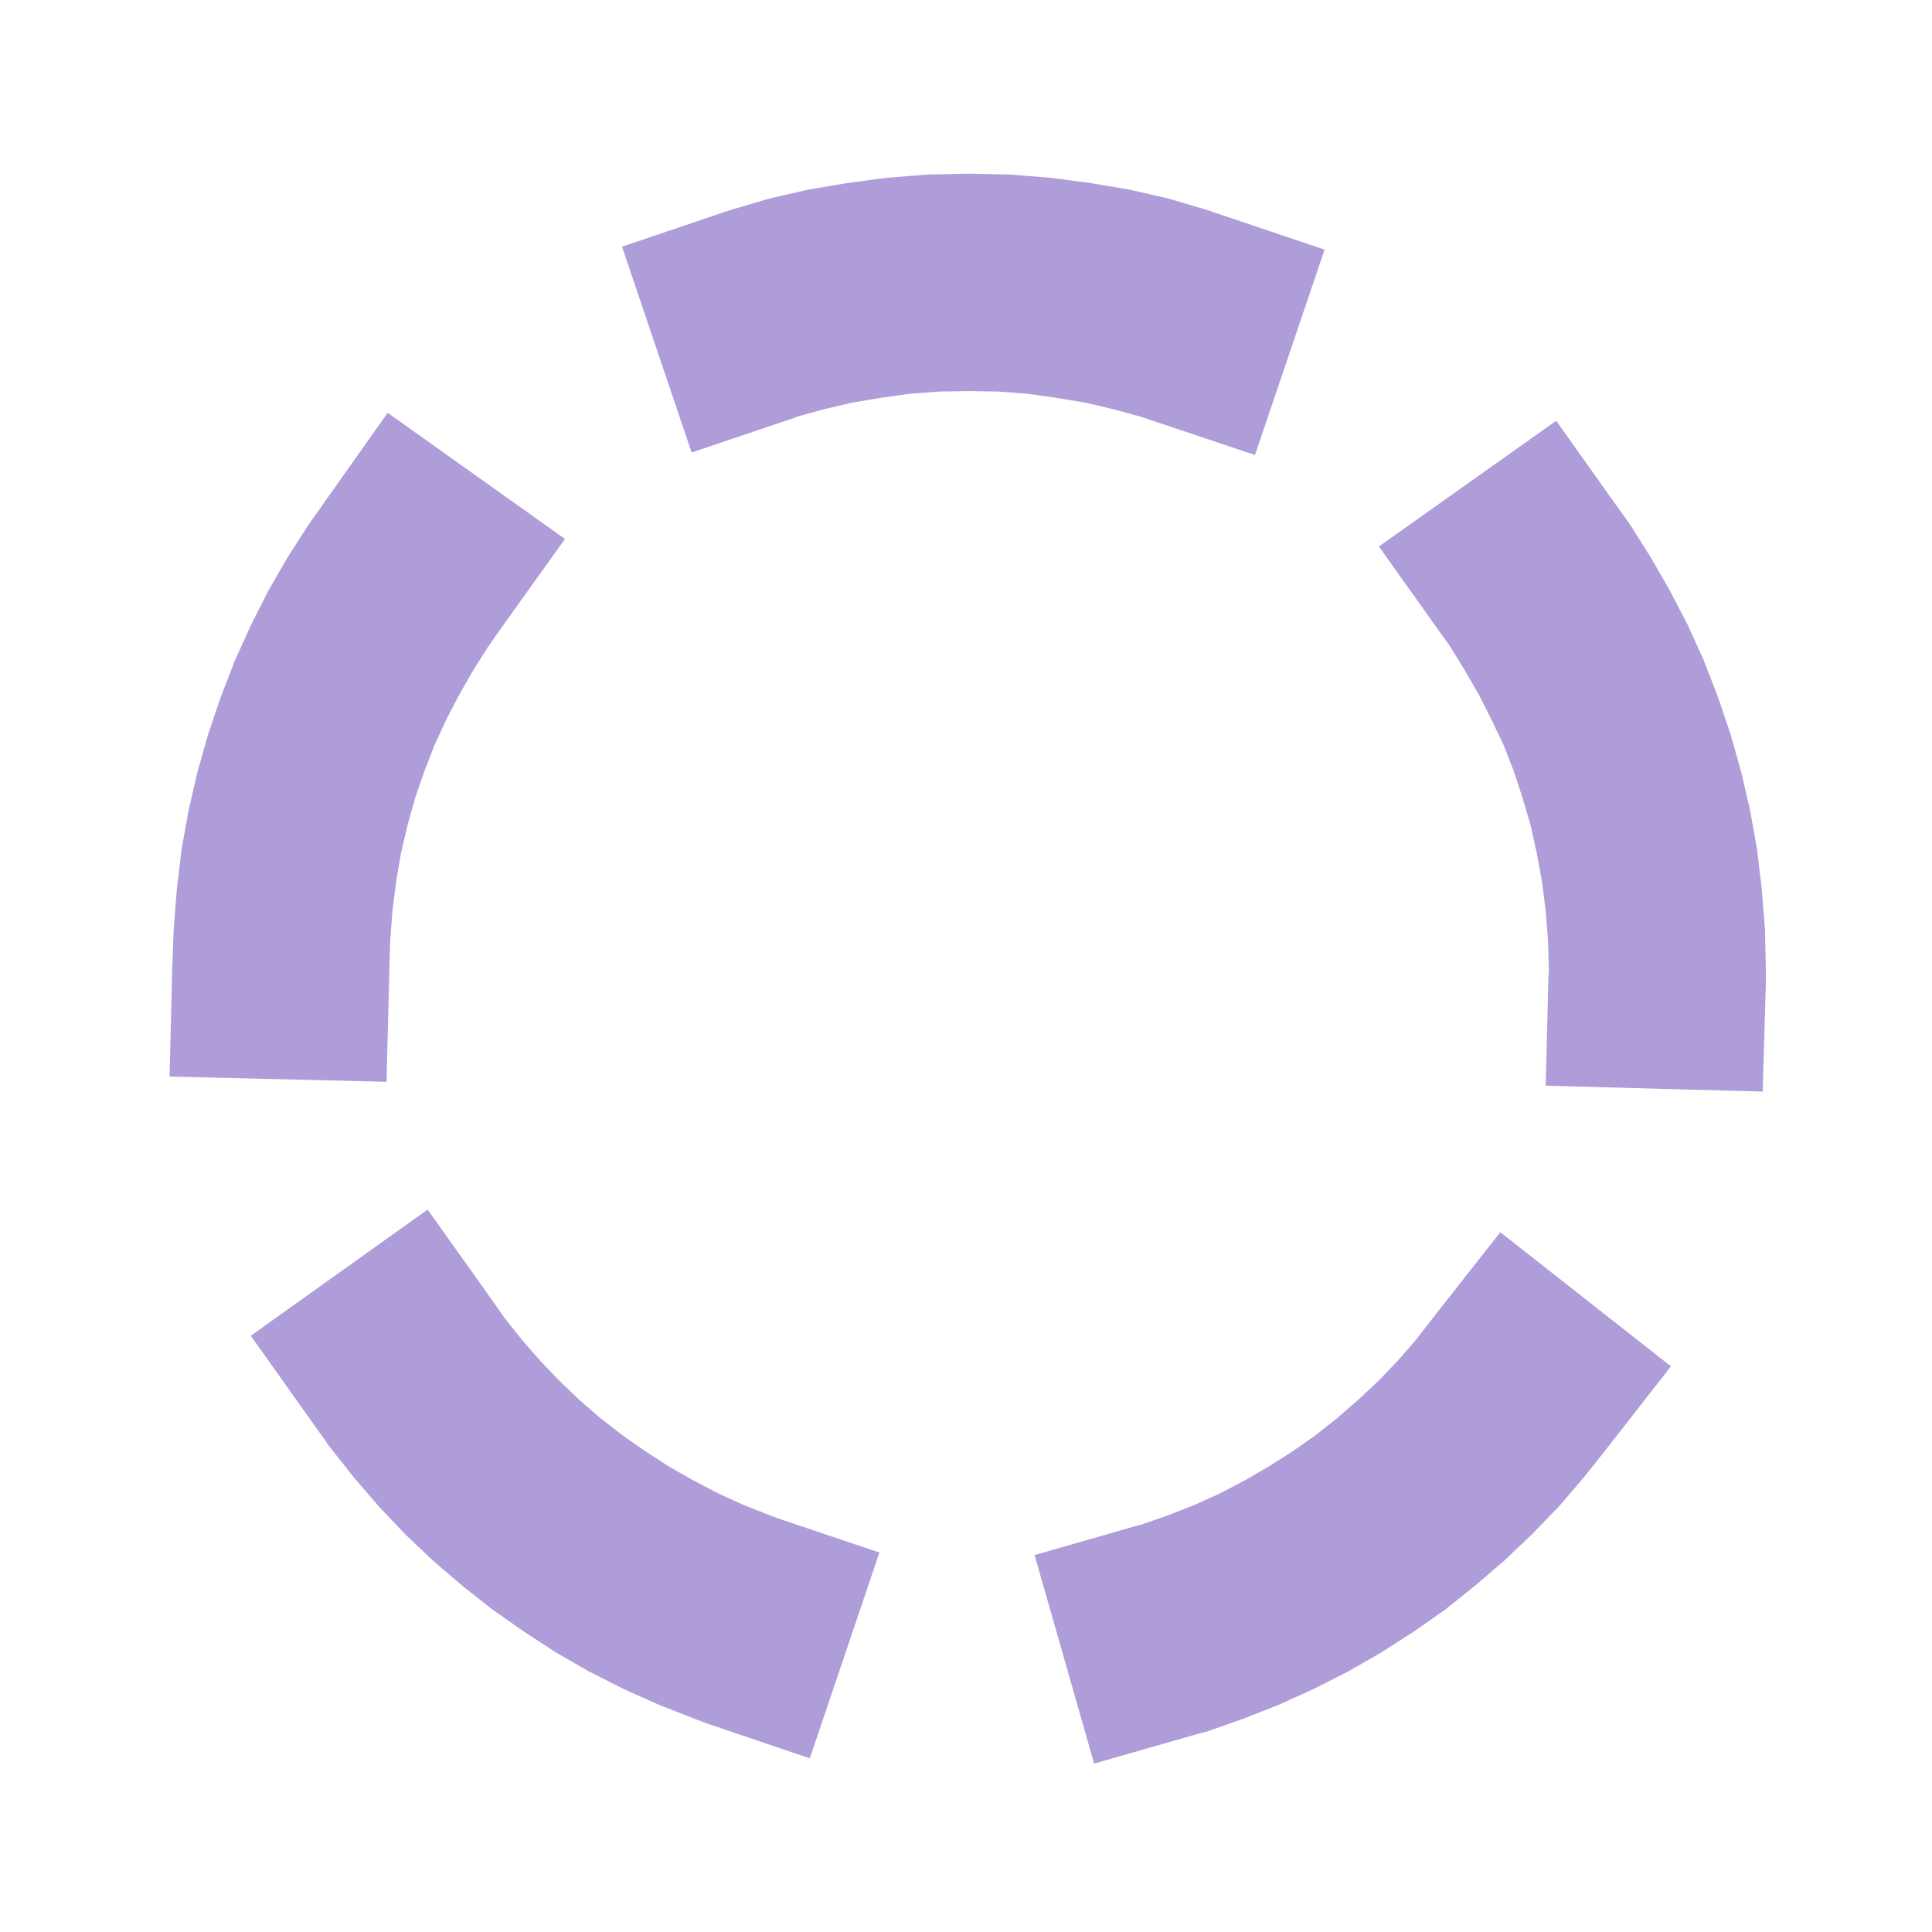
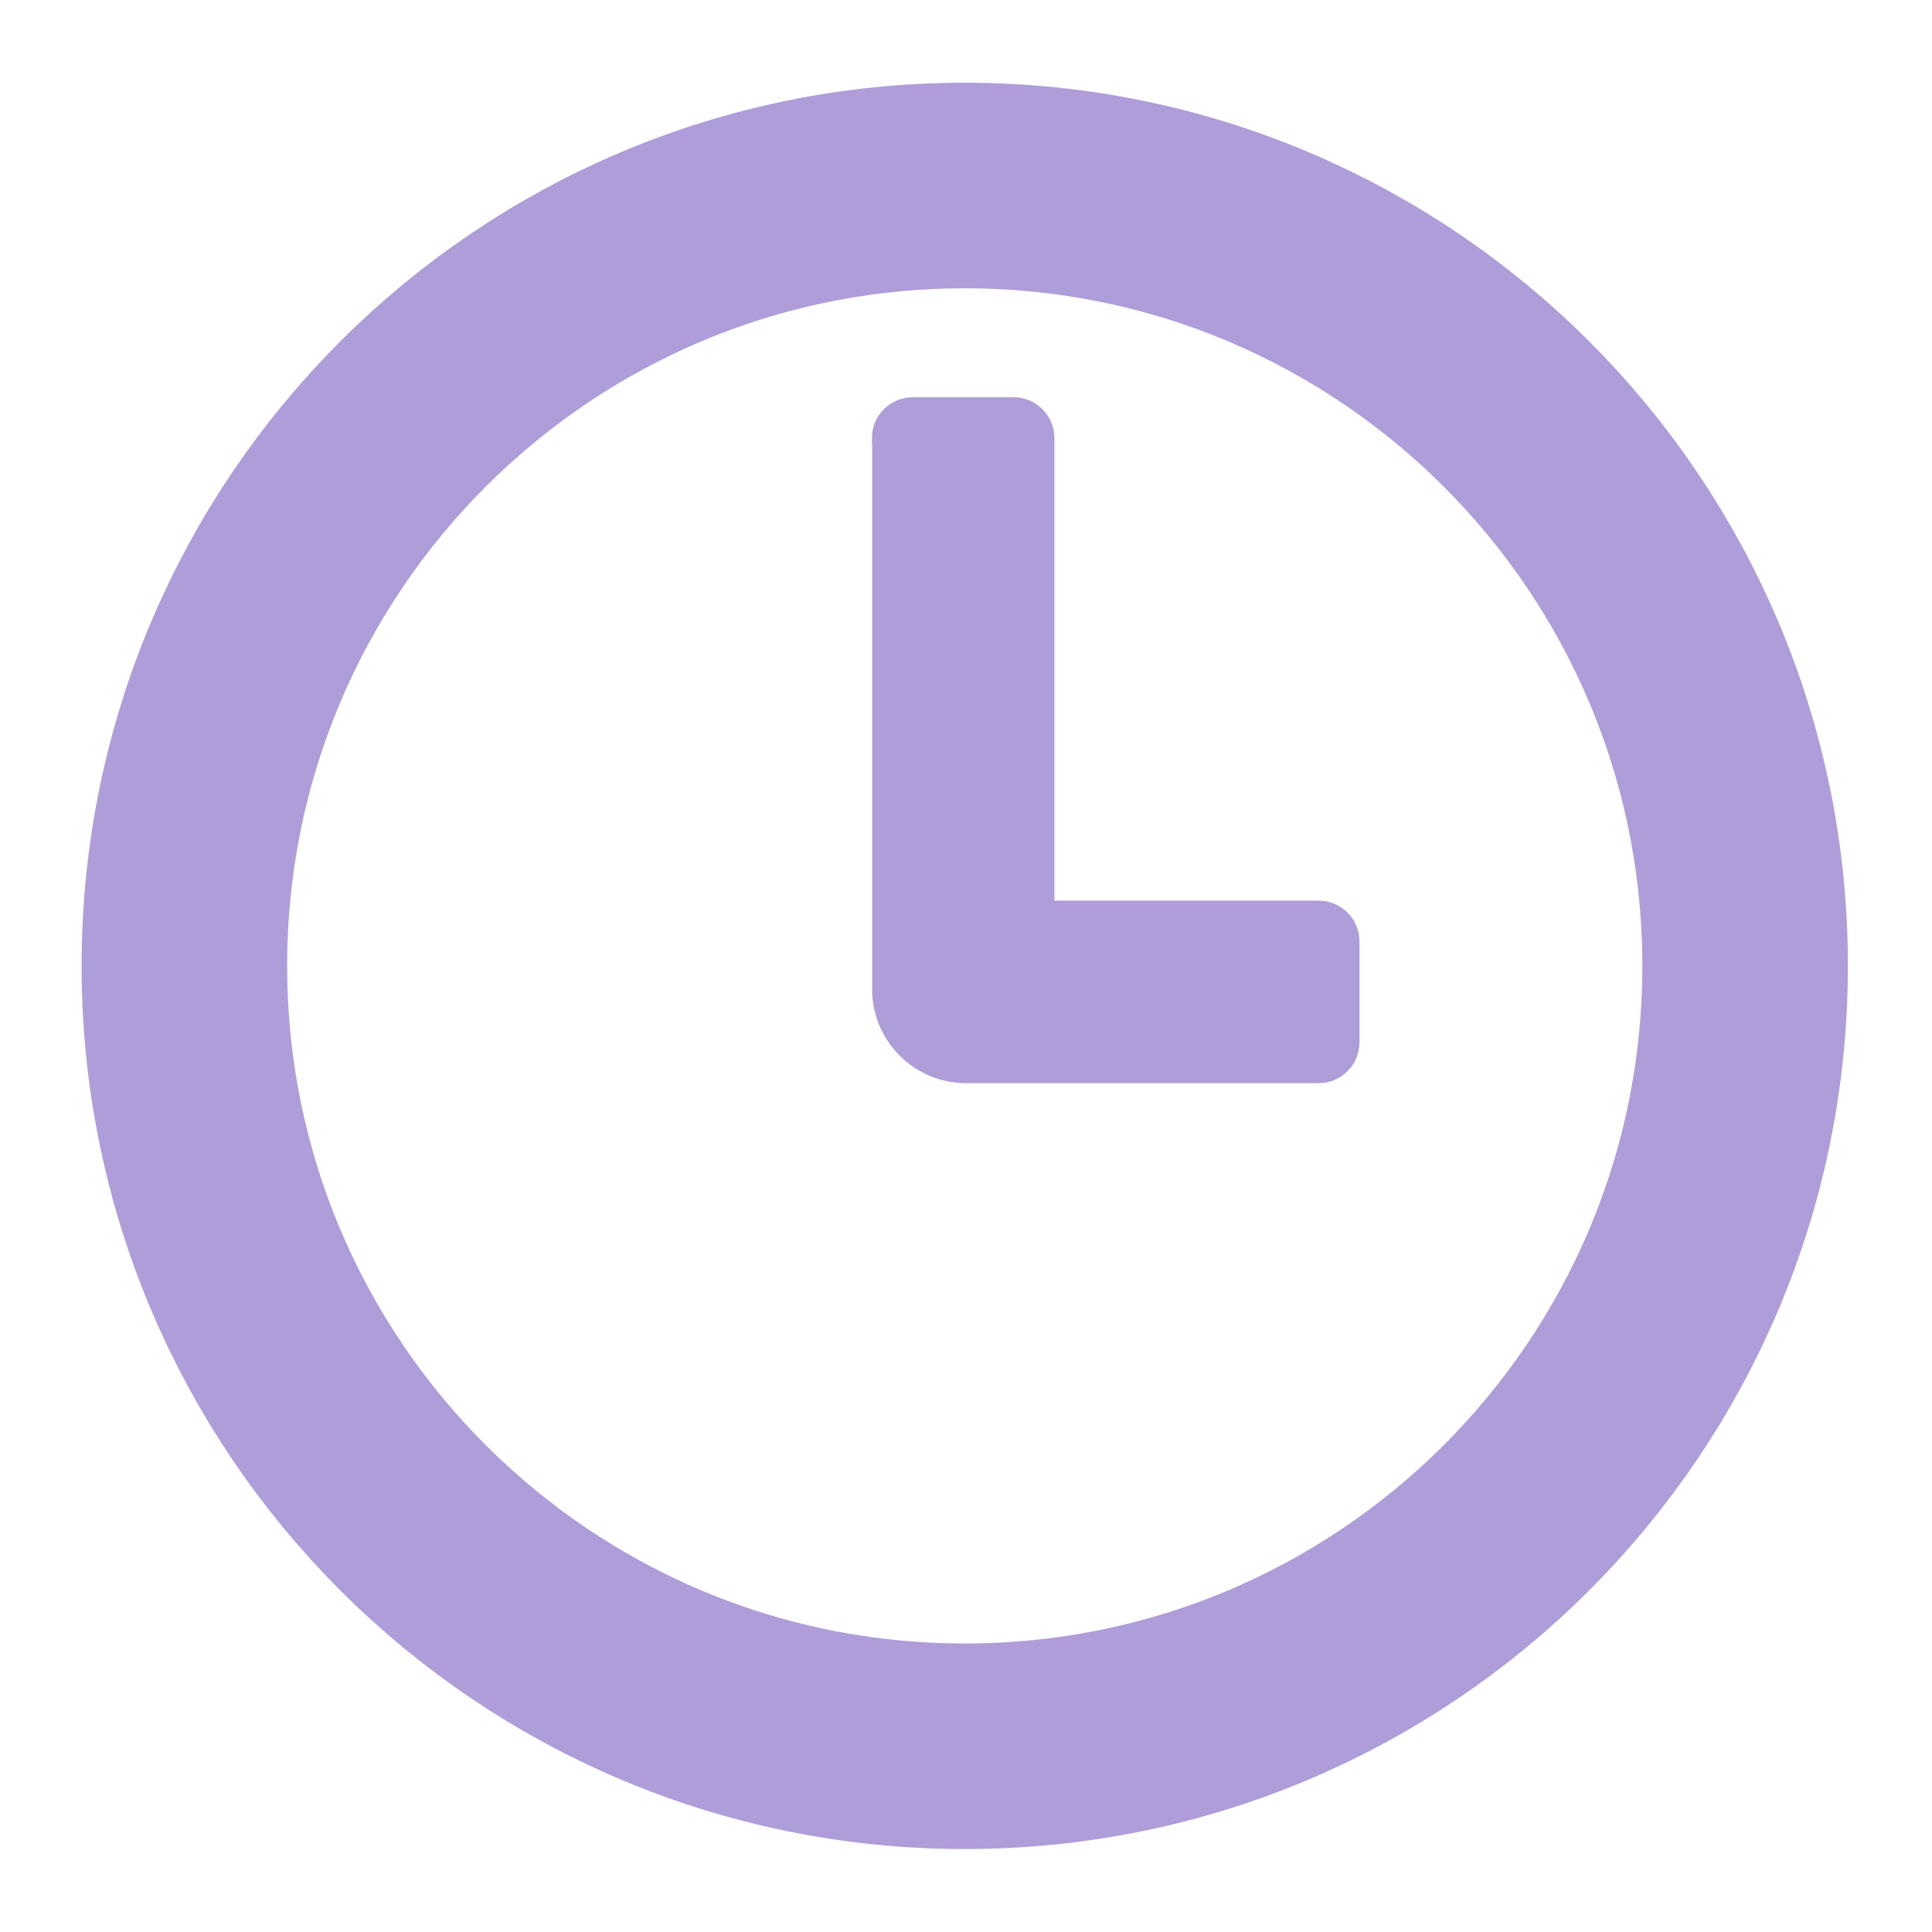
- <svg xmlns="http://www.w3.org/2000/svg" width="32" height="32" viewBox="0 0 8.467 8.467" version="1.1" id="svg5">
-   <defs id="defs2" />
-   <g id="layer1">
-     <path style="color:#000000;fill:#af9dd9;stroke-linecap:square;stroke-dasharray:1.904;-inkscape-stroke:none" d="m -4.795,-7.729 -0.457,0.131 -0.033,0.008 -0.162,0.057 -0.158,0.062 -0.154,0.07 -0.15,0.076 -0.146,0.084 -0.143,0.092 -0.137,0.096 -0.131,0.105 -0.127,0.109 -0.121,0.115 -0.117,0.121 -0.109,0.127 -0.09,0.113 -0.293,0.375 0.748,0.588 0.293,-0.373 0.076,-0.098 0.08,-0.092 0.084,-0.088 0.09,-0.084 0.092,-0.08 0.096,-0.076 0.1,-0.07 0.104,-0.066 0.105,-0.061 0.109,-0.057 0.113,-0.051 0.115,-0.045 0.117,-0.041 0.01,-0.002 0.457,-0.131 z m 1.246,0.023 -0.305,0.902 0.451,0.152 0.031,0.012 0.115,0.045 0.111,0.051 0.109,0.057 0.107,0.061 0.102,0.066 0.1,0.07 0.098,0.076 0.092,0.08 0.088,0.084 0.084,0.088 0.08,0.092 0.076,0.096 0.059,0.084 0.277,0.389 0.775,-0.553 -0.275,-0.387 -0.074,-0.104 -0.104,-0.131 -0.109,-0.127 -0.115,-0.121 -0.121,-0.115 -0.127,-0.109 -0.133,-0.105 -0.137,-0.096 -0.141,-0.092 -0.146,-0.084 -0.15,-0.076 -0.156,-0.07 -0.158,-0.062 -0.053,-0.02 z m -4.176,2.922 -0.014,0.477 v 0.053 l 0.004,0.18 0.014,0.178 0.021,0.176 0.031,0.172 0.039,0.168 0.047,0.166 0.055,0.162 0.062,0.16 0.07,0.154 0.078,0.15 0.084,0.146 0.09,0.143 0.049,0.068 0.275,0.387 0.777,-0.551 -0.277,-0.389 -0.035,-0.049 -0.064,-0.104 -0.062,-0.107 -0.055,-0.109 -0.053,-0.111 -0.045,-0.115 -0.039,-0.119 -0.035,-0.119 -0.027,-0.123 -0.023,-0.125 -0.016,-0.127 -0.01,-0.129 -0.004,-0.133 0.002,-0.029 0.012,-0.475 z m 6.031,0.043 -0.012,0.475 -0.004,0.145 -0.01,0.129 -0.016,0.127 -0.021,0.125 -0.029,0.123 -0.033,0.119 -0.041,0.119 -0.045,0.115 -0.051,0.111 -0.057,0.109 -0.061,0.107 -0.066,0.104 -0.059,0.084 -0.277,0.387 0.777,0.553 0.275,-0.389 0.072,-0.102 0.092,-0.143 0.084,-0.146 0.076,-0.15 0.07,-0.154 0.062,-0.16 0.055,-0.162 0.047,-0.166 0.039,-0.168 0.031,-0.172 0.021,-0.176 0.014,-0.178 0.006,-0.166 0.012,-0.477 z M -5.5,-1.994 -5.805,-1.094 l 0.451,0.152 0.068,0.023 0.166,0.049 0.17,0.039 0.172,0.029 0.176,0.023 0.176,0.014 0.18,0.004 0.18,-0.004 0.178,-0.014 0.174,-0.023 0.172,-0.029 0.17,-0.039 0.166,-0.049 0.031,-0.01 0.449,-0.152 -0.305,-0.902 -0.451,0.152 -0.008,0.004 -0.119,0.033 -0.123,0.029 -0.125,0.021 -0.127,0.018 -0.131,0.01 -0.131,0.002 -0.131,-0.002 -0.129,-0.01 -0.127,-0.018 -0.125,-0.021 -0.123,-0.029 -0.121,-0.033 -0.047,-0.016 z" id="path234" transform="scale(-1)" />
+ <svg xmlns="http://www.w3.org/2000/svg" height="32" viewBox="0 0 8.467 8.467" width="32">
+   <g stroke="#af9dd9" stroke-linecap="square">
+     <circle cx="4.228" cy="4.233" fill="none" r="3.42" stroke-dashoffset=".901" stroke-width=".901" />
+     <path d="m3.922 1.922v.143 2.27a.312.312 45 0 0 .312.312h1.244.301a.079.079 135 0 0 .079-.079v-.442a.079.079 45 0 0 -.079-.079h-.143-1.036a.079.079 45 0 1 -.079-.079v-1.747-.301a.079.079 45 0 0 -.079-.079h-.442a.079.079 135 0 0 -.079.079z" fill="#af9dd9" stroke-width=".2" />
  </g>
</svg>
